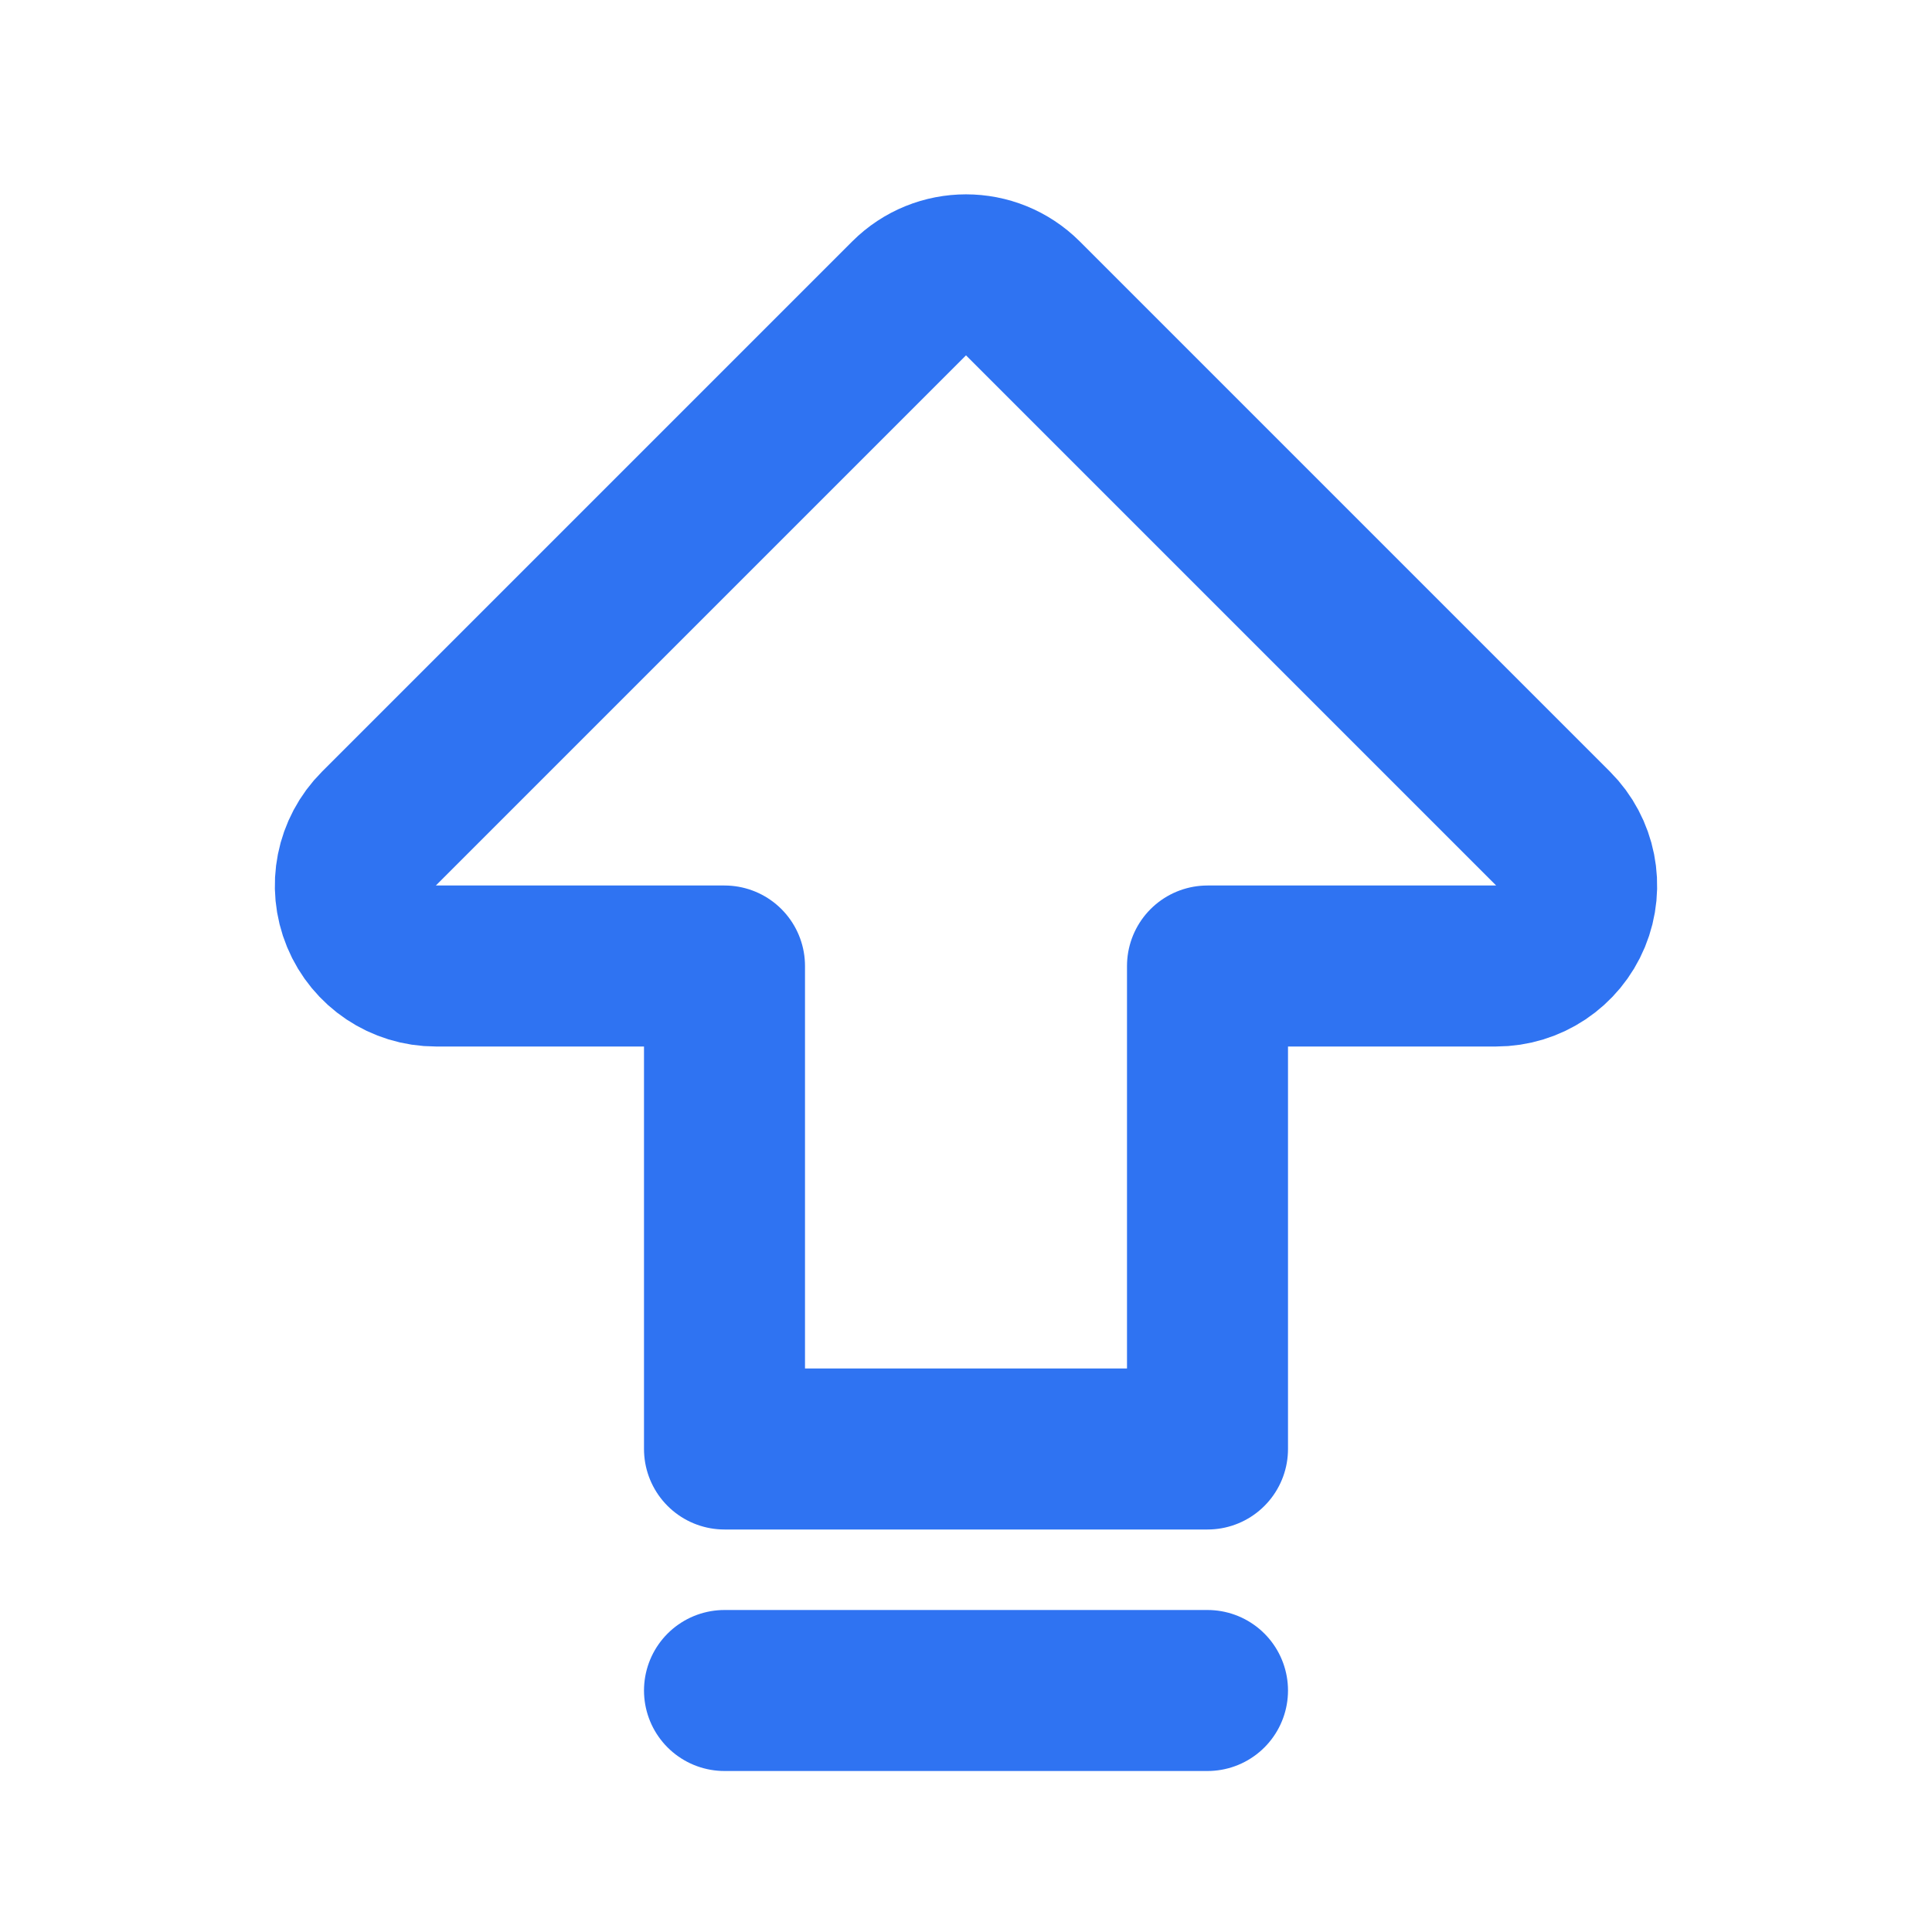
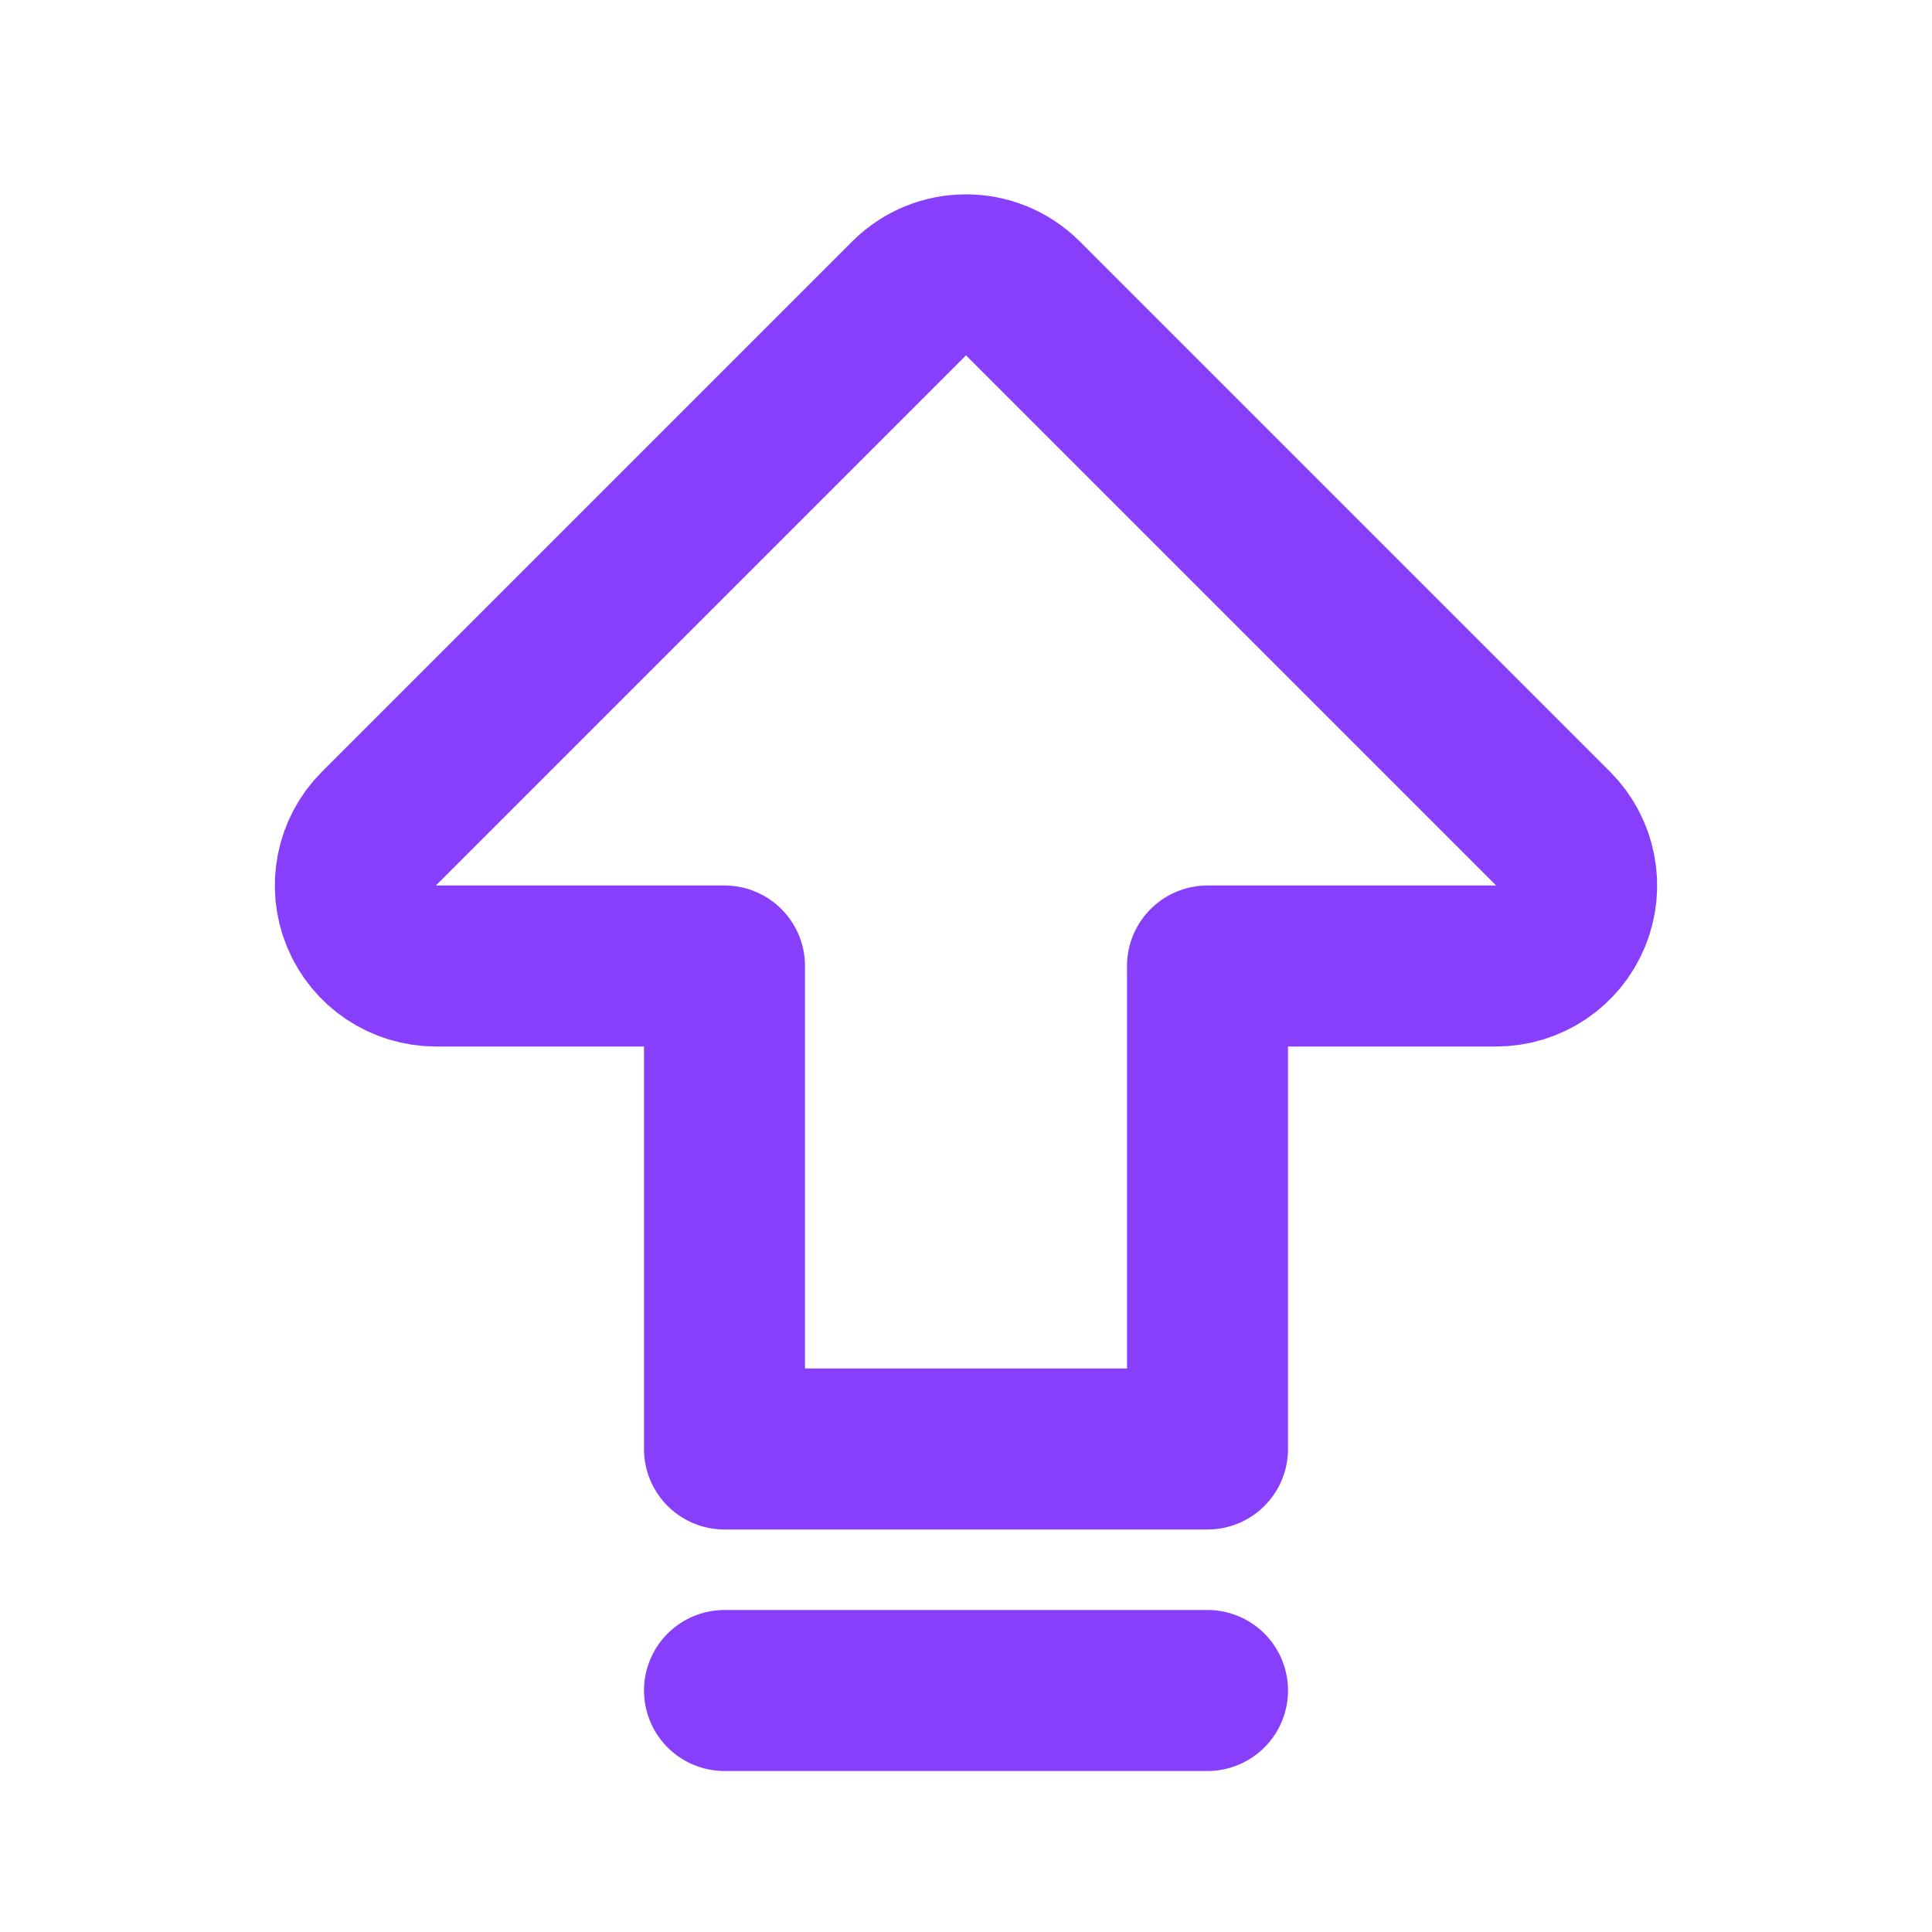
- <svg xmlns="http://www.w3.org/2000/svg" width="24" height="24" viewBox="0 0 24 24" fill="none" stroke="#2F73F2" stroke-width="2" stroke-linecap="round" stroke-linejoin="round" class="icon icon-tabler icons-tabler-outline icon-tabler-arrow-big-up-line">
+ <svg xmlns="http://www.w3.org/2000/svg" width="24" height="24" viewBox="0 0 24 24" fill="none" stroke="#883FFC" stroke-width="2" stroke-linecap="round" stroke-linejoin="round" class="icon icon-tabler icons-tabler-outline icon-tabler-arrow-big-up-line">
  <path stroke="none" d="M0 0h24v24H0z" fill="none" />
  <path d="M9 12h-3.586a1 1 0 0 1 -.707 -1.707l6.586 -6.586a1 1 0 0 1 1.414 0l6.586 6.586a1 1 0 0 1 -.707 1.707h-3.586v6h-6v-6z" />
  <path d="M9 21h6" />
</svg>
